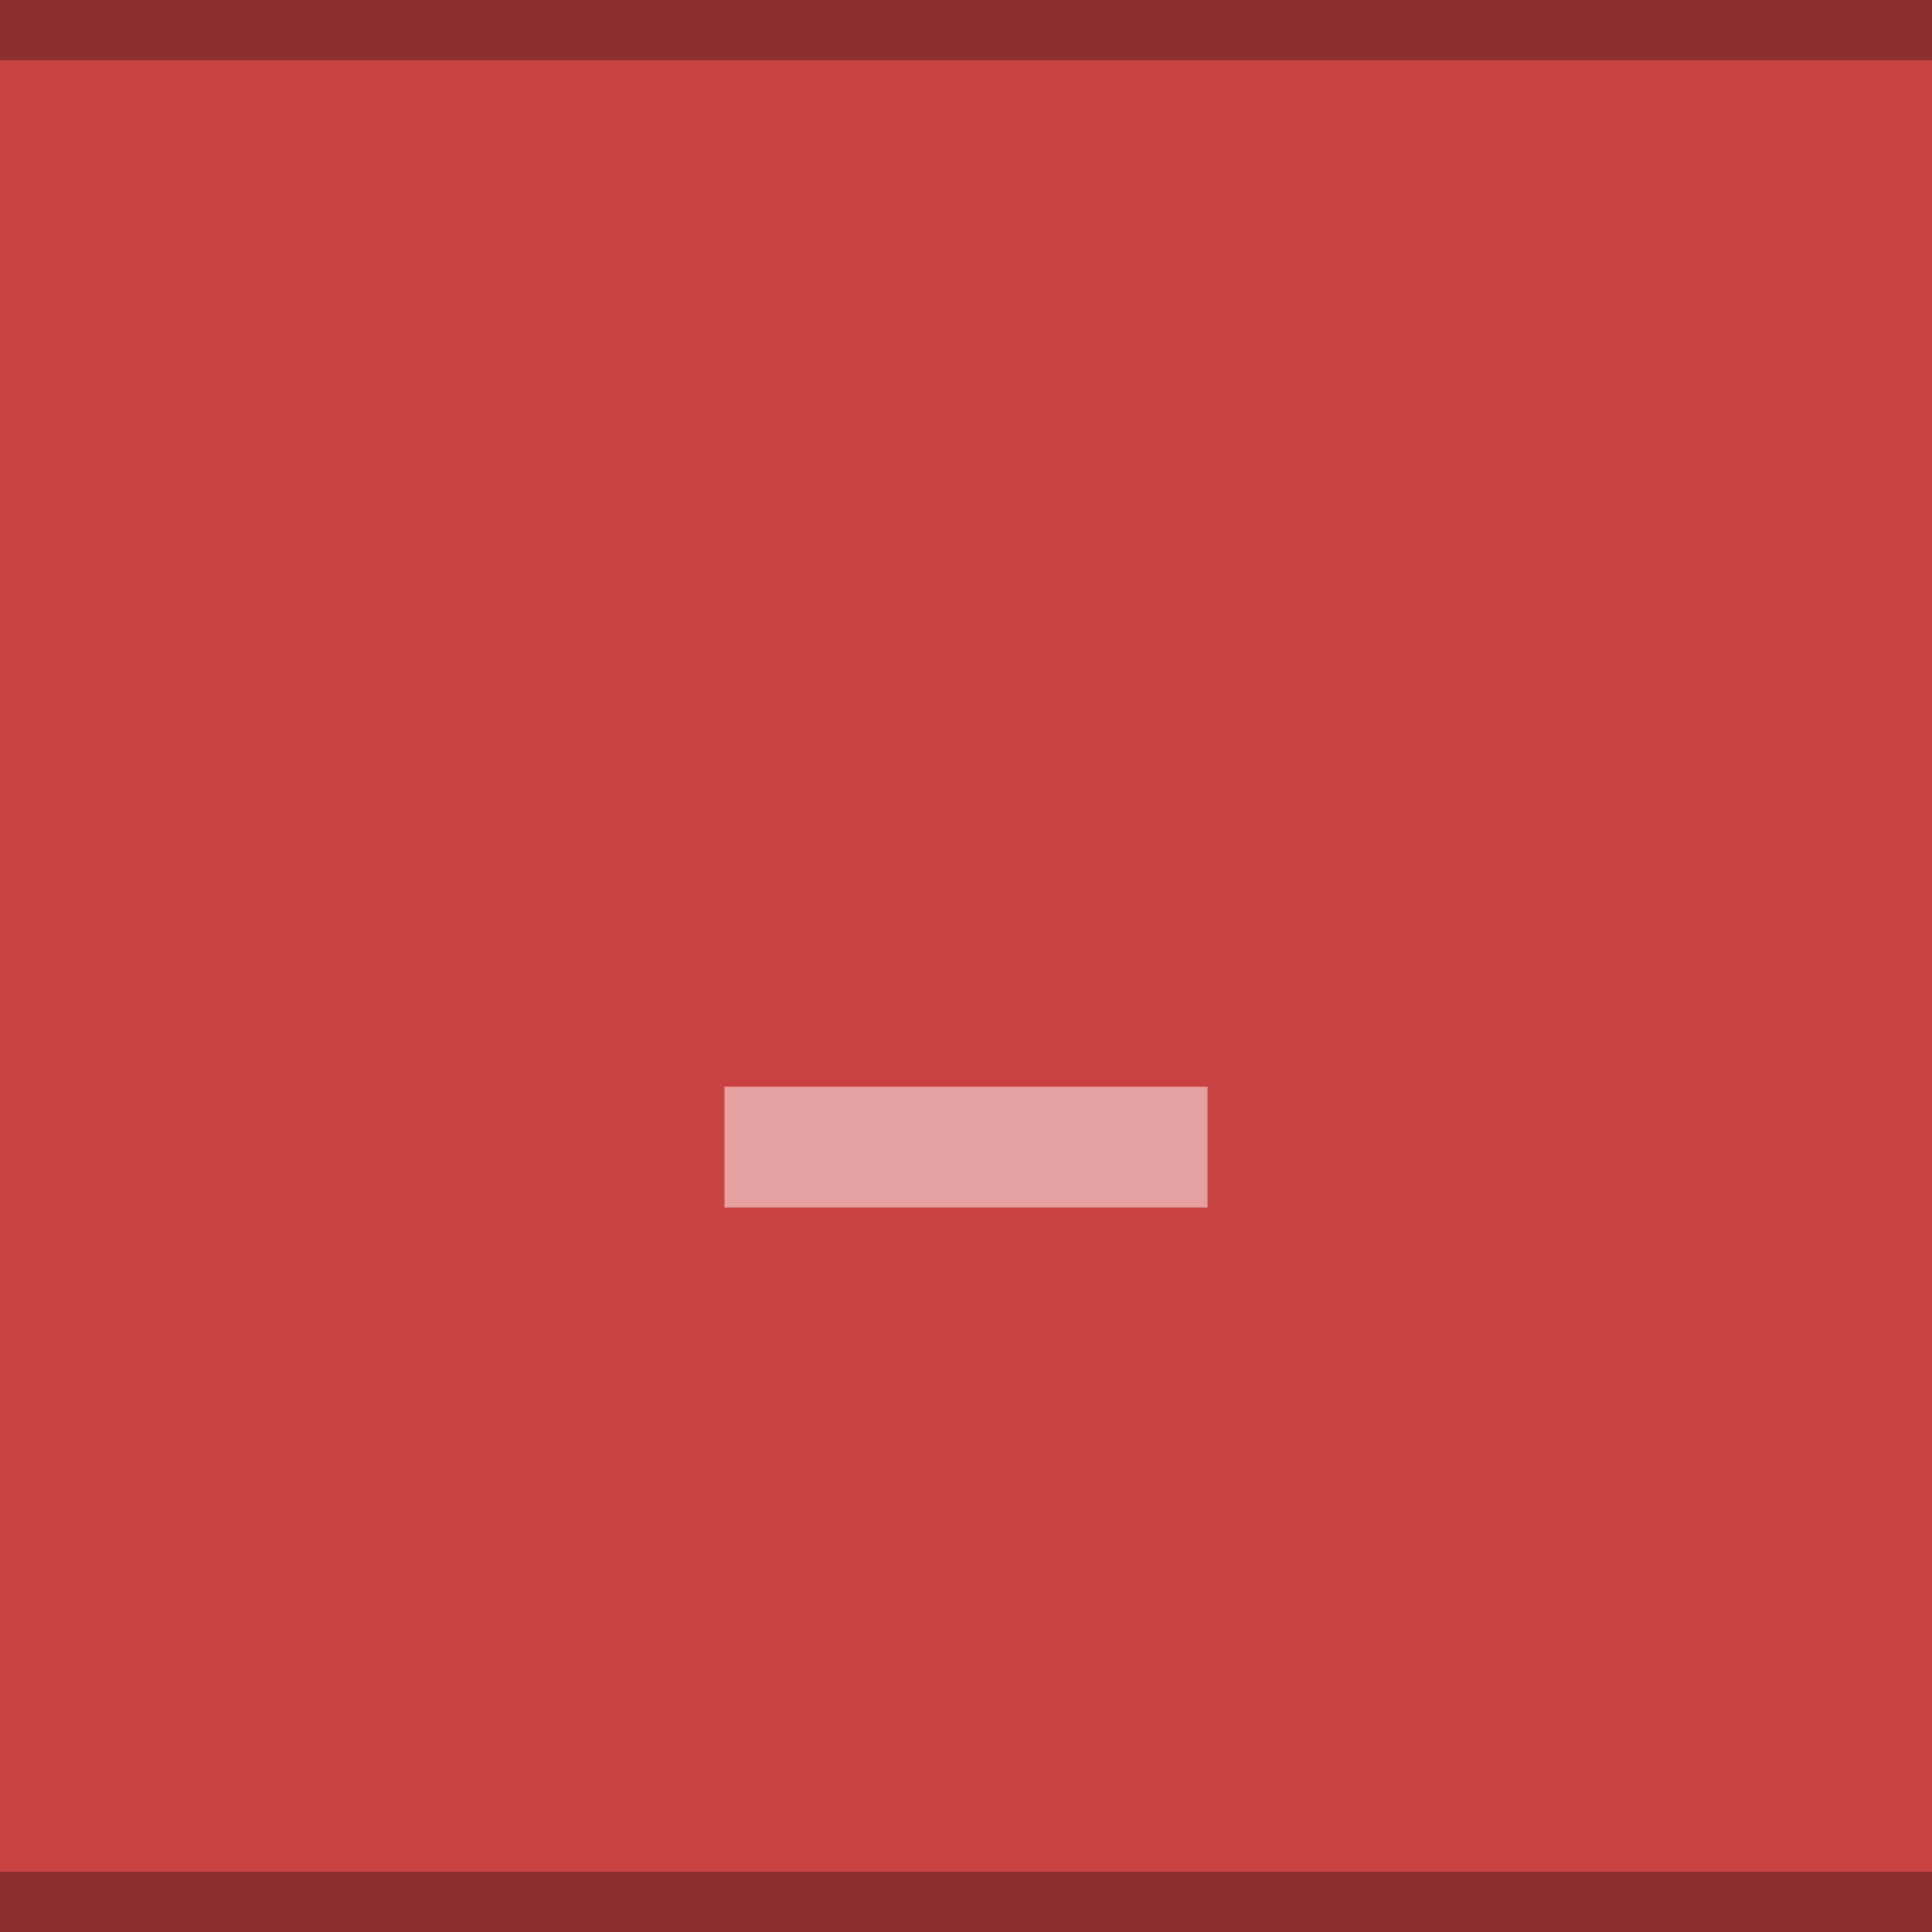
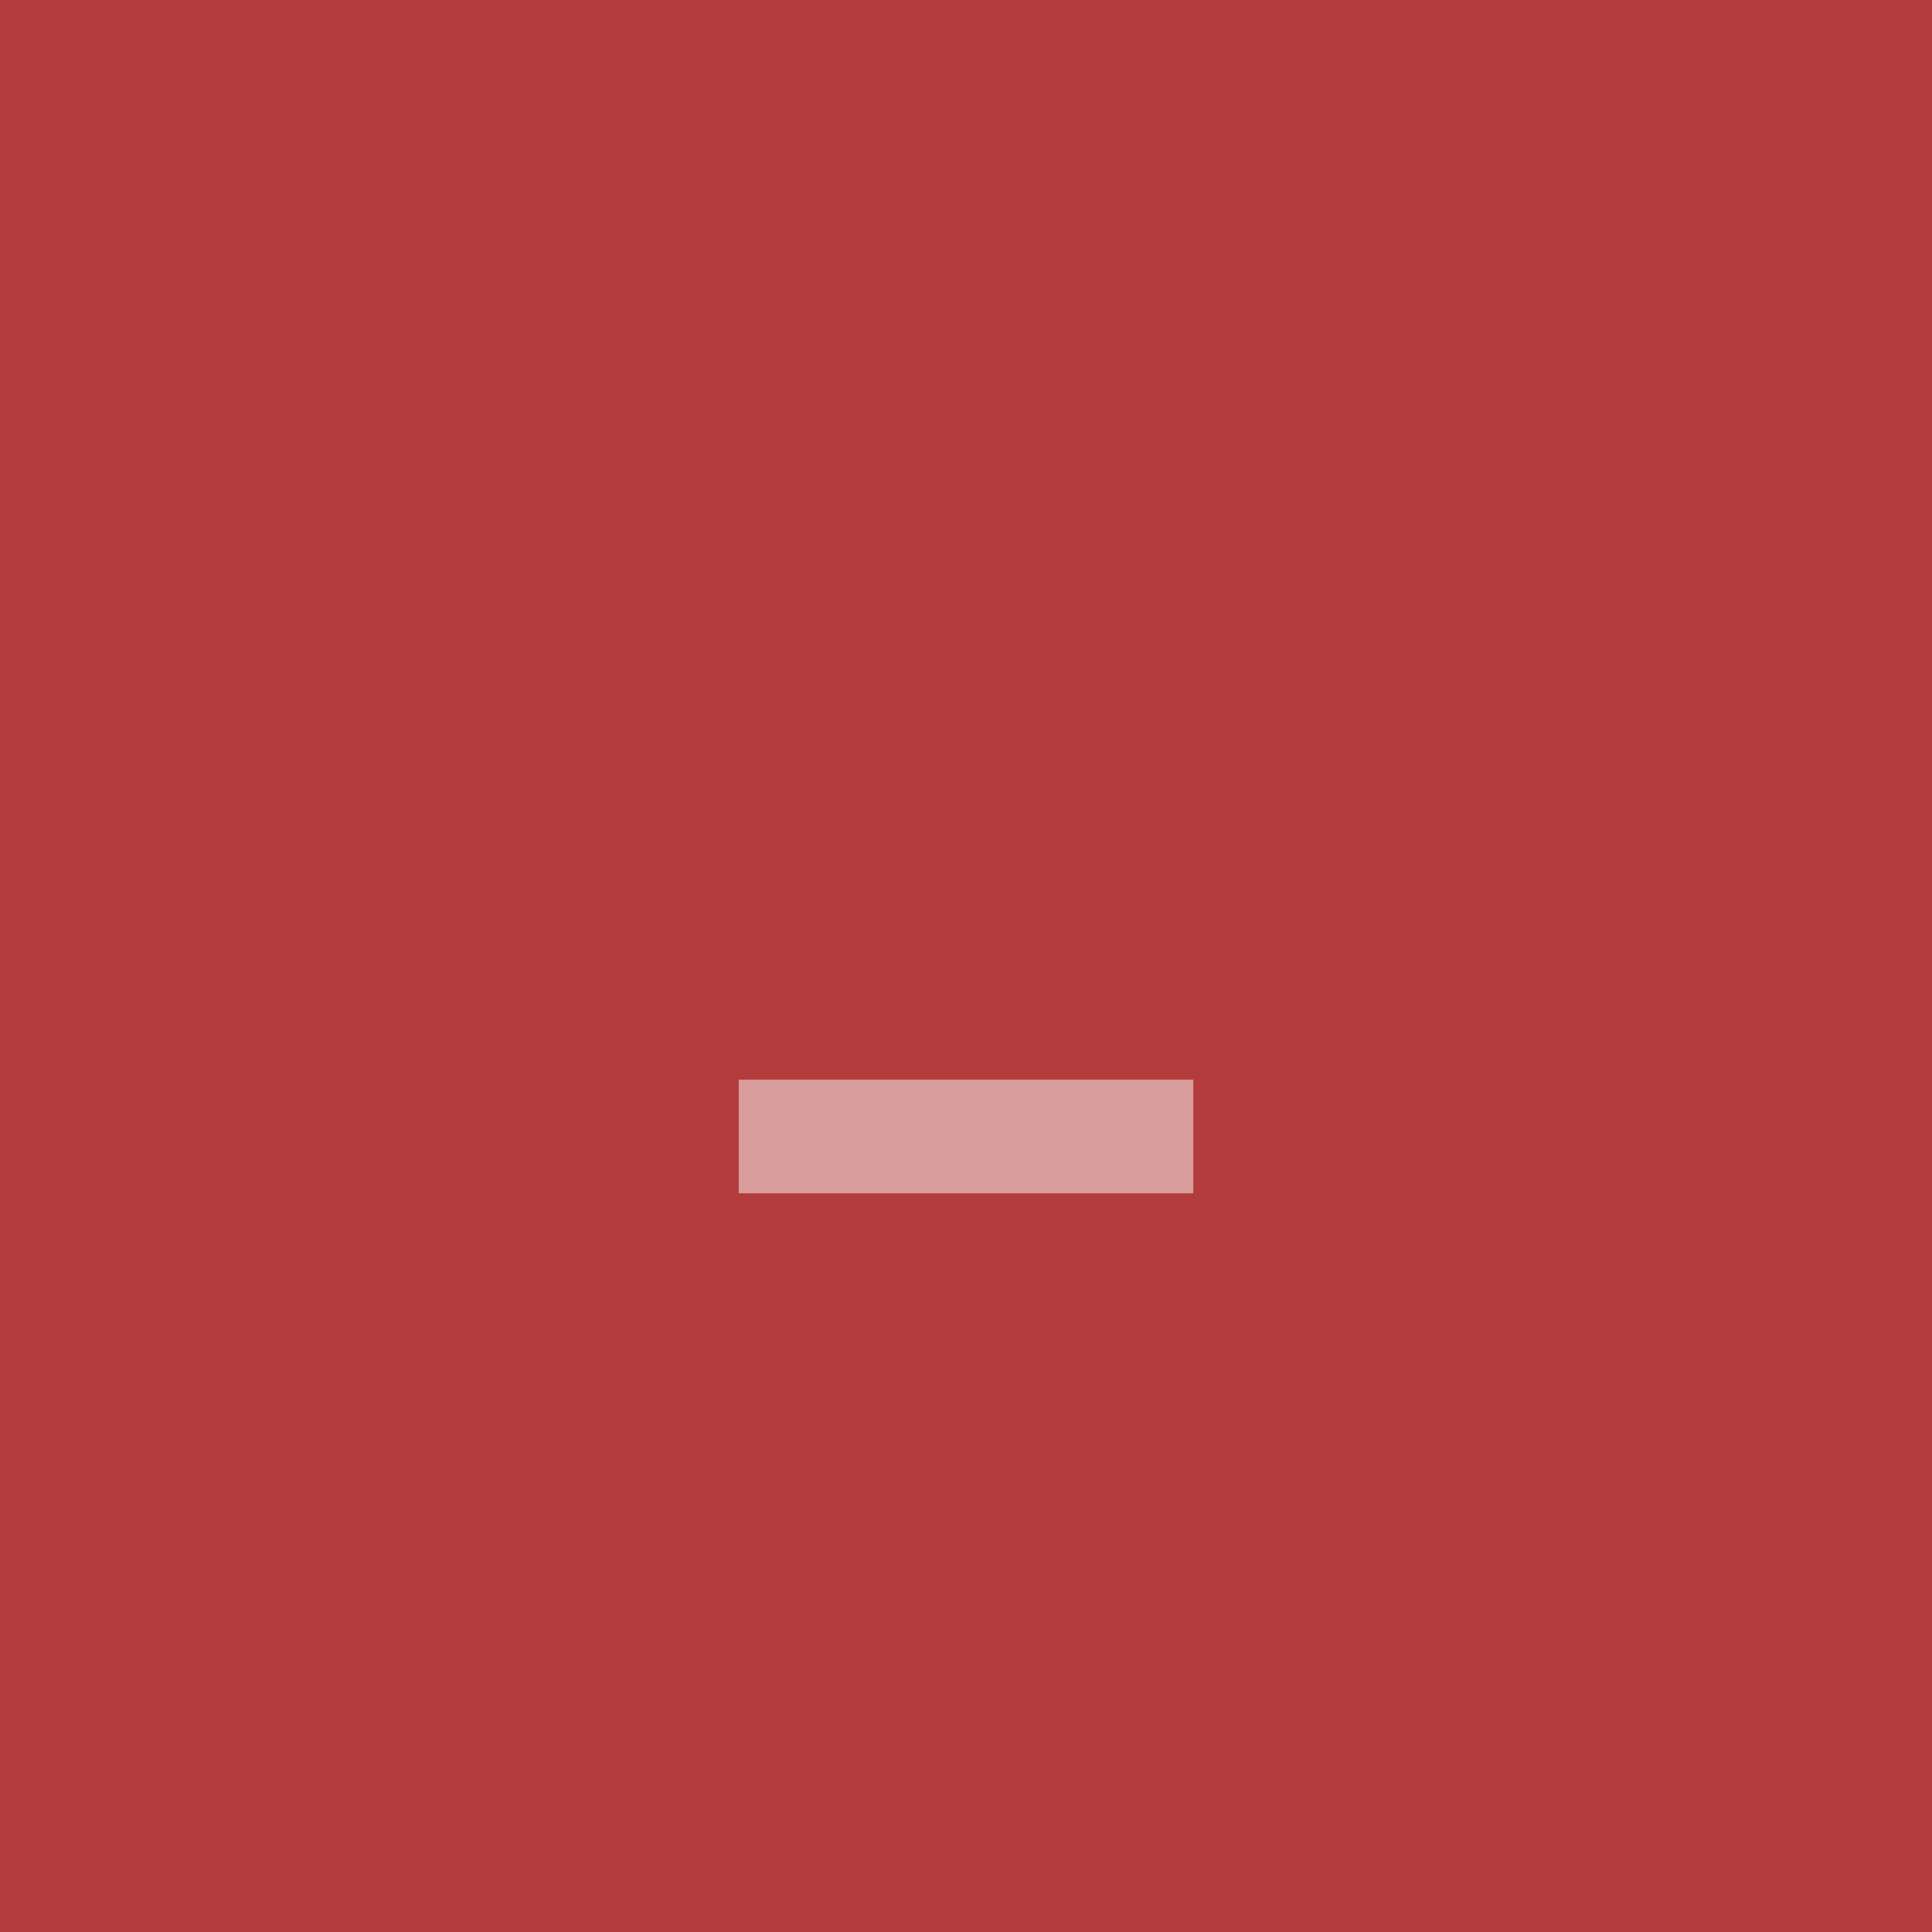
- <svg xmlns="http://www.w3.org/2000/svg" id="svg12" version="1.1" viewBox="0 0 32 32" height="32" width="32">
+ <svg xmlns="http://www.w3.org/2000/svg" id="svg12" version="1.1" viewBox="0 0 34 34" height="34" width="34">
  <defs id="defs16" />
-   <rect style="fill:#ca4343;fill-opacity:1" id="rect2" fill="#E0E0E0" height="32" width="32" />
-   <path id="path8" d="m 12,18 h 8 v 2 h -8 z" style="fill:#ffffff;fill-opacity:1;opacity:0.5" />
-   <rect width="32" height="1" fill="#FFFFFF" fill-opacity="0.4" id="rect166" style="opacity:0.3;fill:#000000;fill-opacity:1" x="0" y="0" />
-   <rect width="32" height="1" fill="#FFFFFF" fill-opacity="0.4" id="rect166-3" style="opacity:0.3;fill:#000000;fill-opacity:1" x="0" y="31" />
+   <rect style="fill:#b33b3b;fill-opacity:1;stroke-width:1.125" id="rect2" fill="#E0E0E0" height="36" width="36" x="-1" y="-1" />
+   <path id="path8" d="m 13,19 h 8 v 2 h -8 z" style="opacity:0.5;fill:#ffffff" />
</svg>
